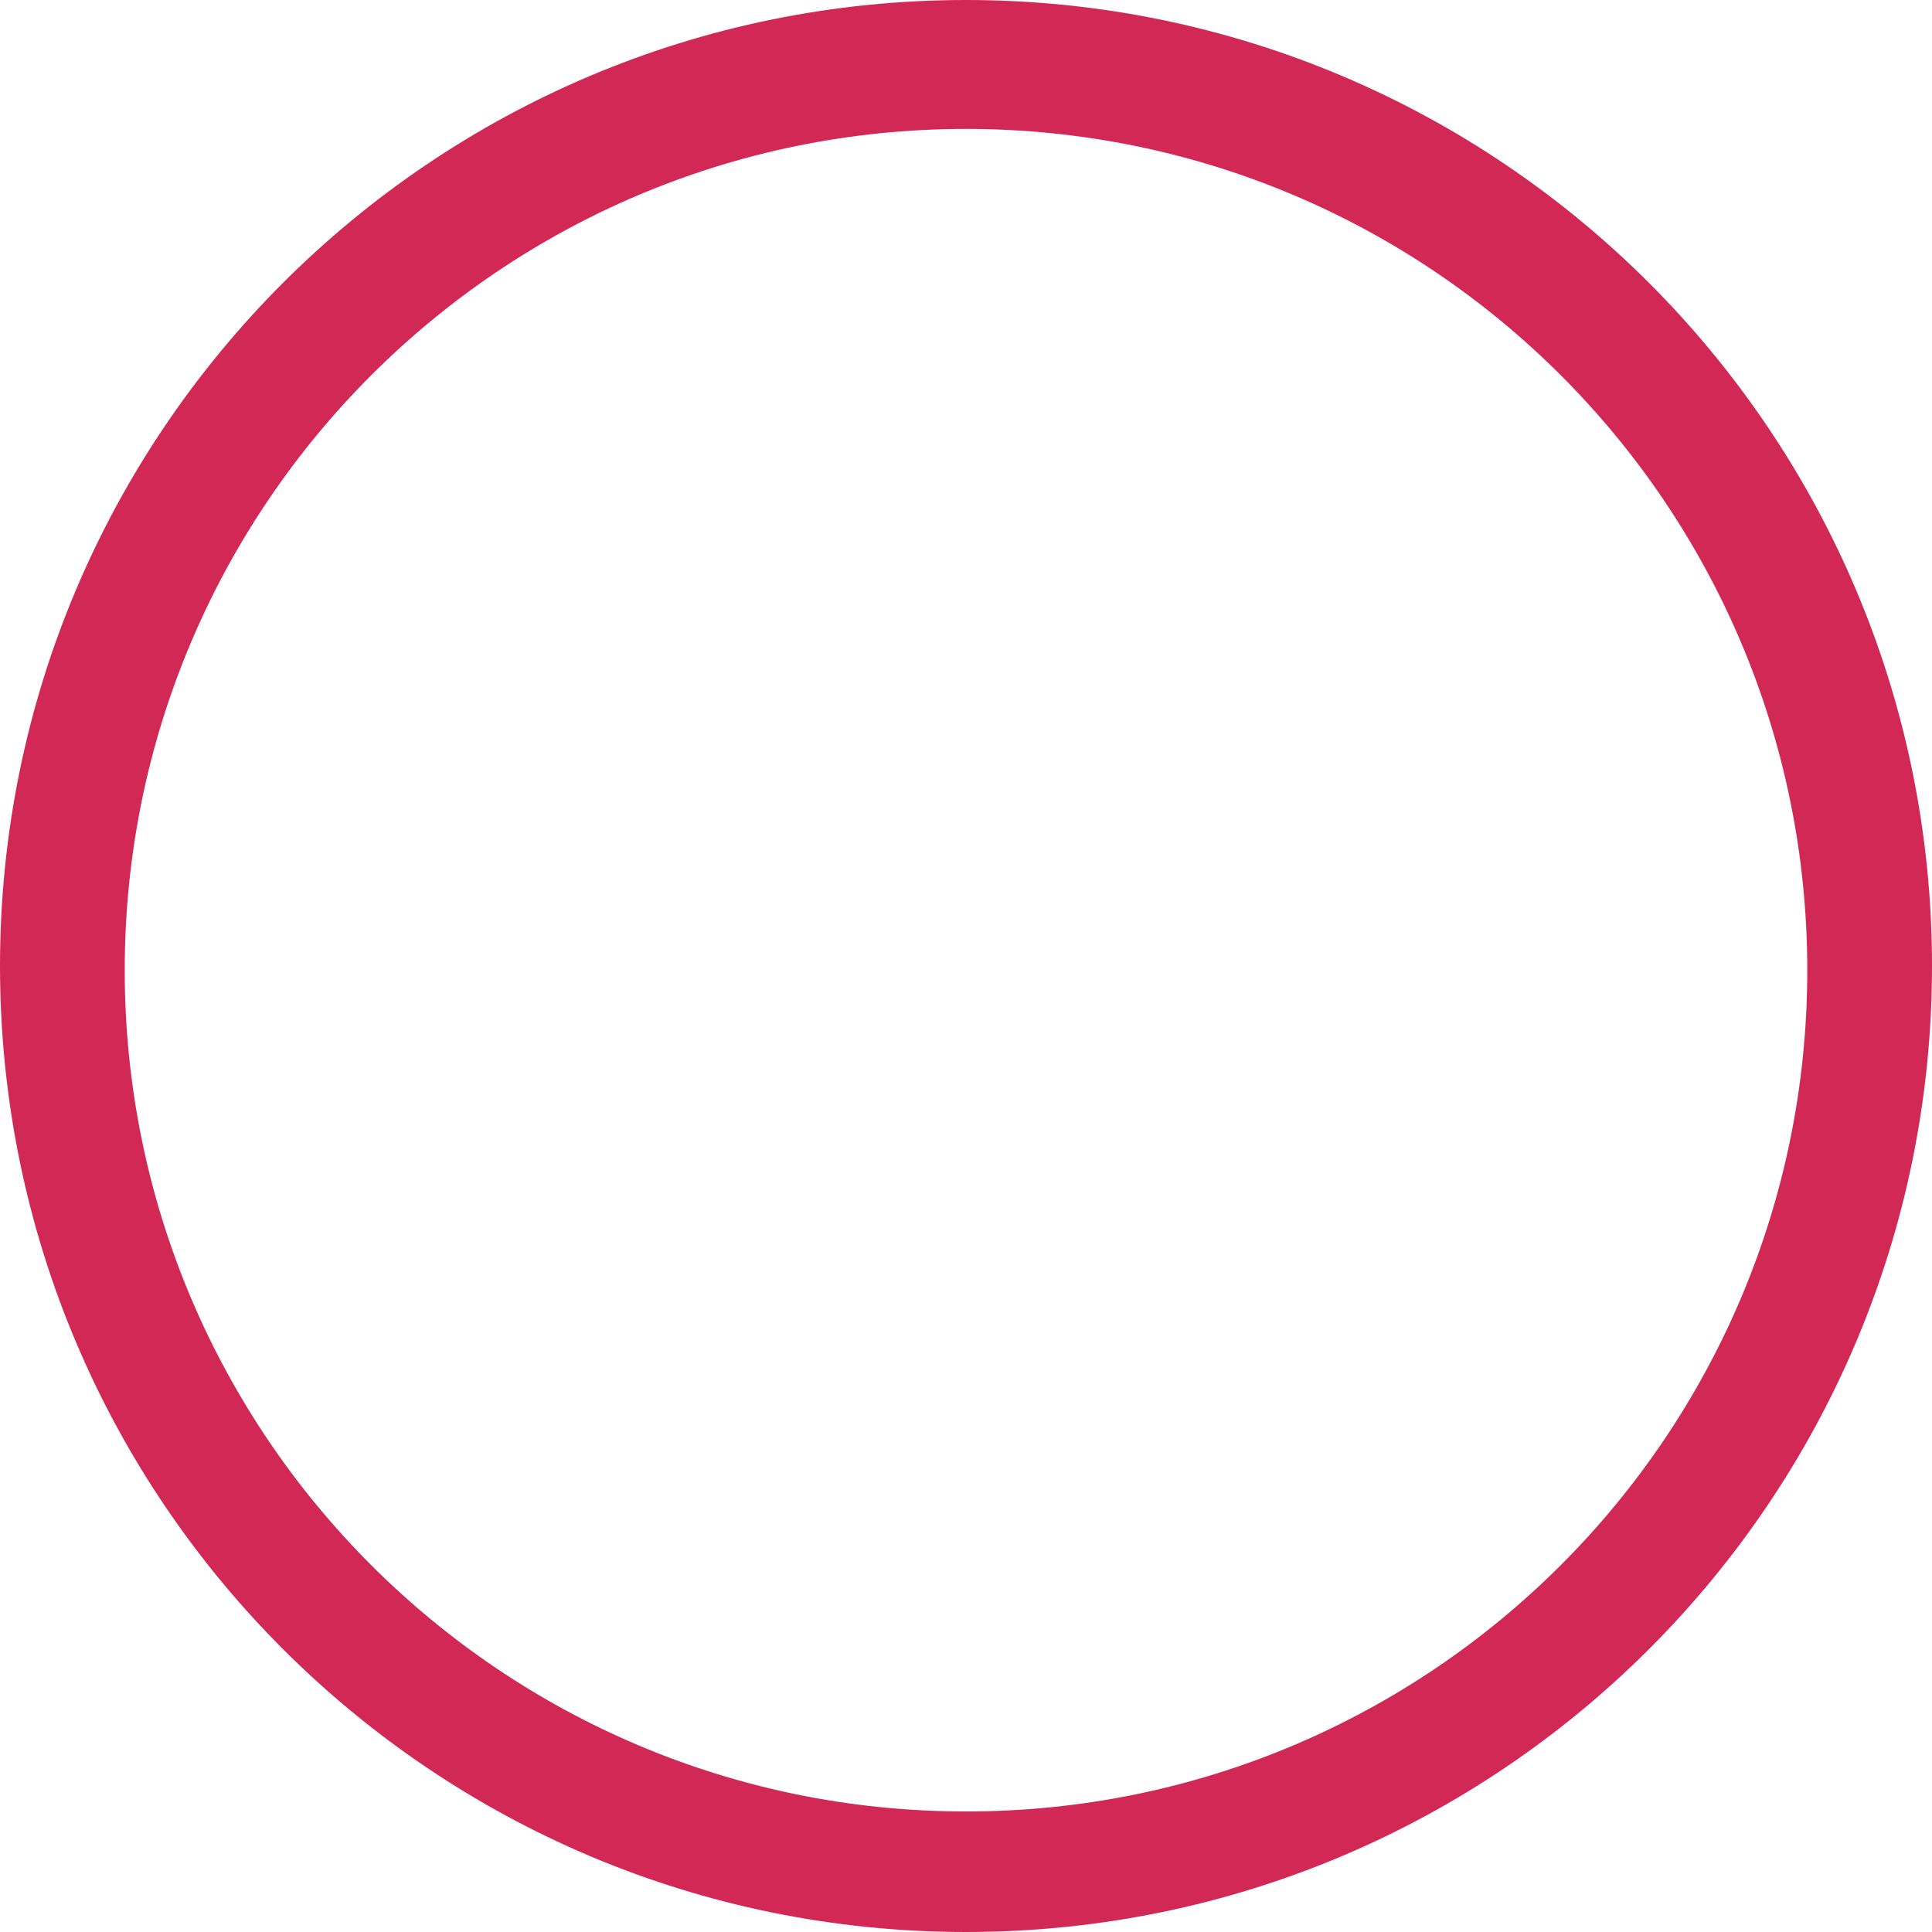
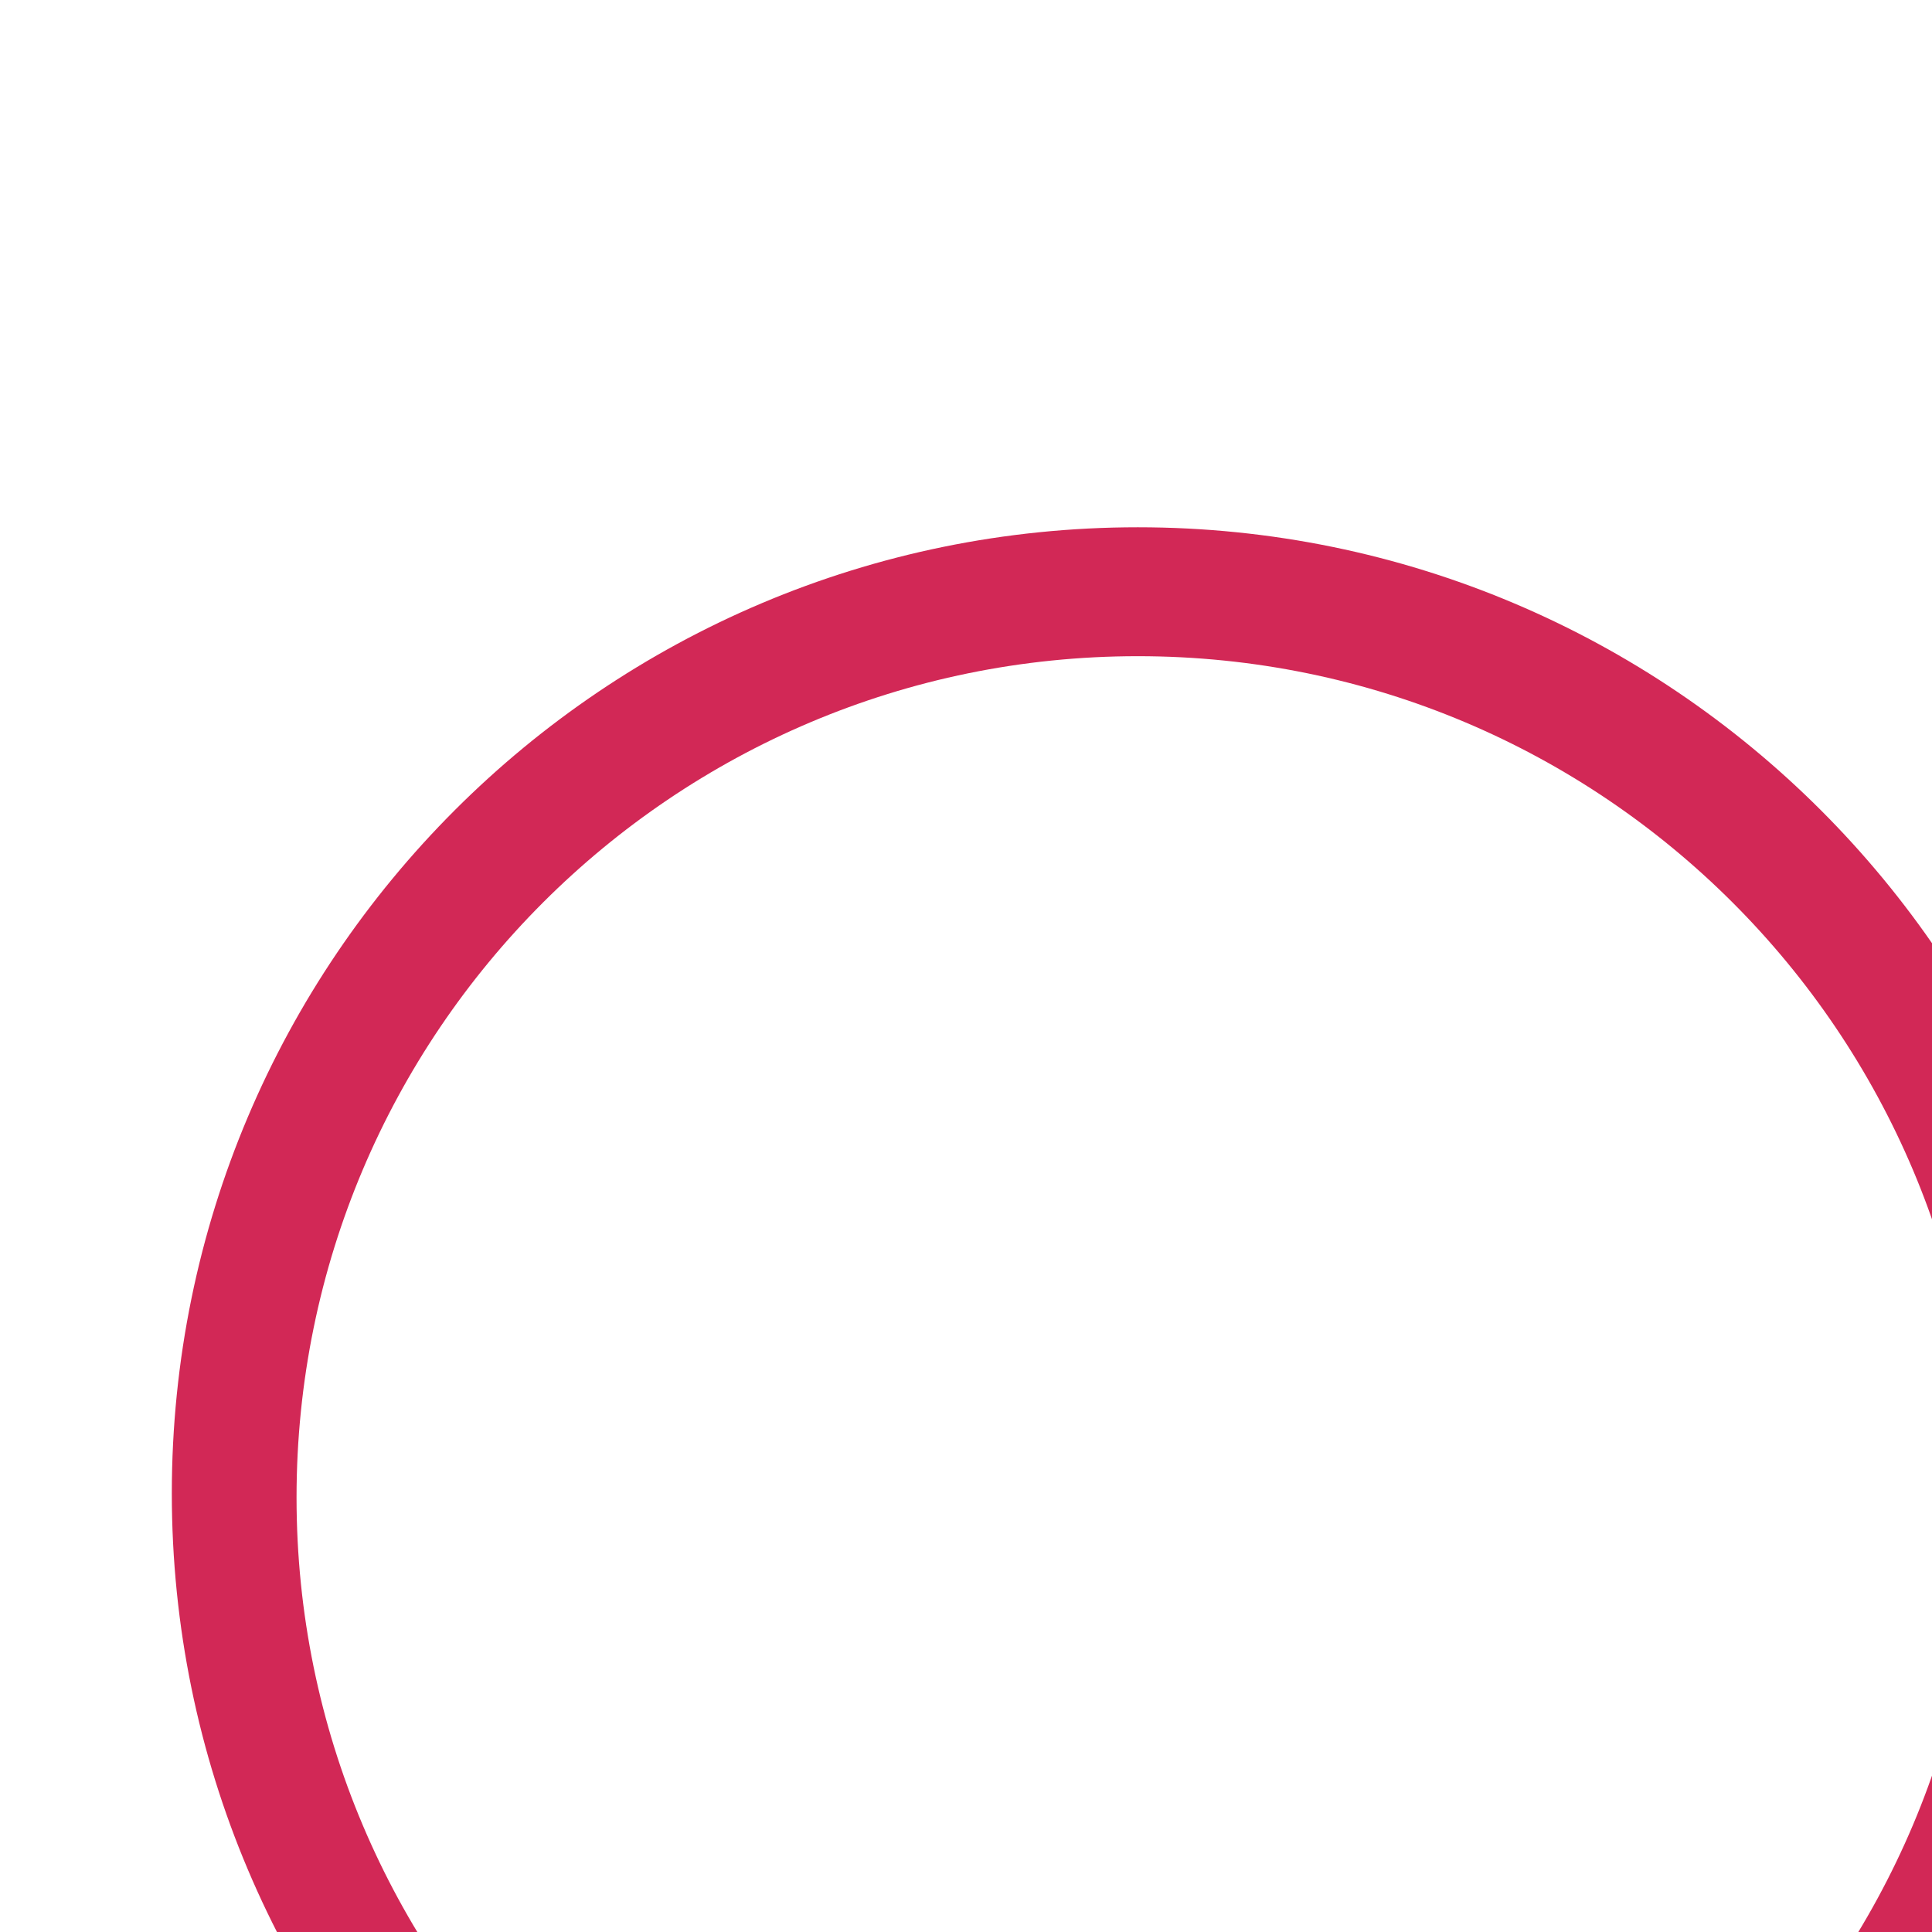
- <svg xmlns="http://www.w3.org/2000/svg" version="1.0" id="Layer_1" x="0px" y="0px" width="253px" height="253px" viewBox="22.5 69.048 253 253" enable-background="new 22.5 69.048 253 253" xml:space="preserve" fill="#d22856">
+ <svg xmlns="http://www.w3.org/2000/svg" version="1.0" id="Layer_1" x="0px" y="0px" width="253" height="253" viewBox="0 0 253 253" enable-background="new 22.5 69.048 253 253" xml:space="preserve" fill="#d22856">
  <path d="M149,69.048c-69.864,0-126.5,56.636-126.5,126.5c0,69.864,56.636,126.5,126.5,126.5 s126.5-56.636,126.5-126.5C275.5,125.685,218.864,69.048,149,69.048z M149,306.264c-60.844,0-110.167-49.323-110.167-110.167 C38.833,135.253,88.156,85.93,149,85.93c60.843,0,110.167,49.323,110.167,110.167C259.167,256.941,209.843,306.264,149,306.264z" />
</svg>
